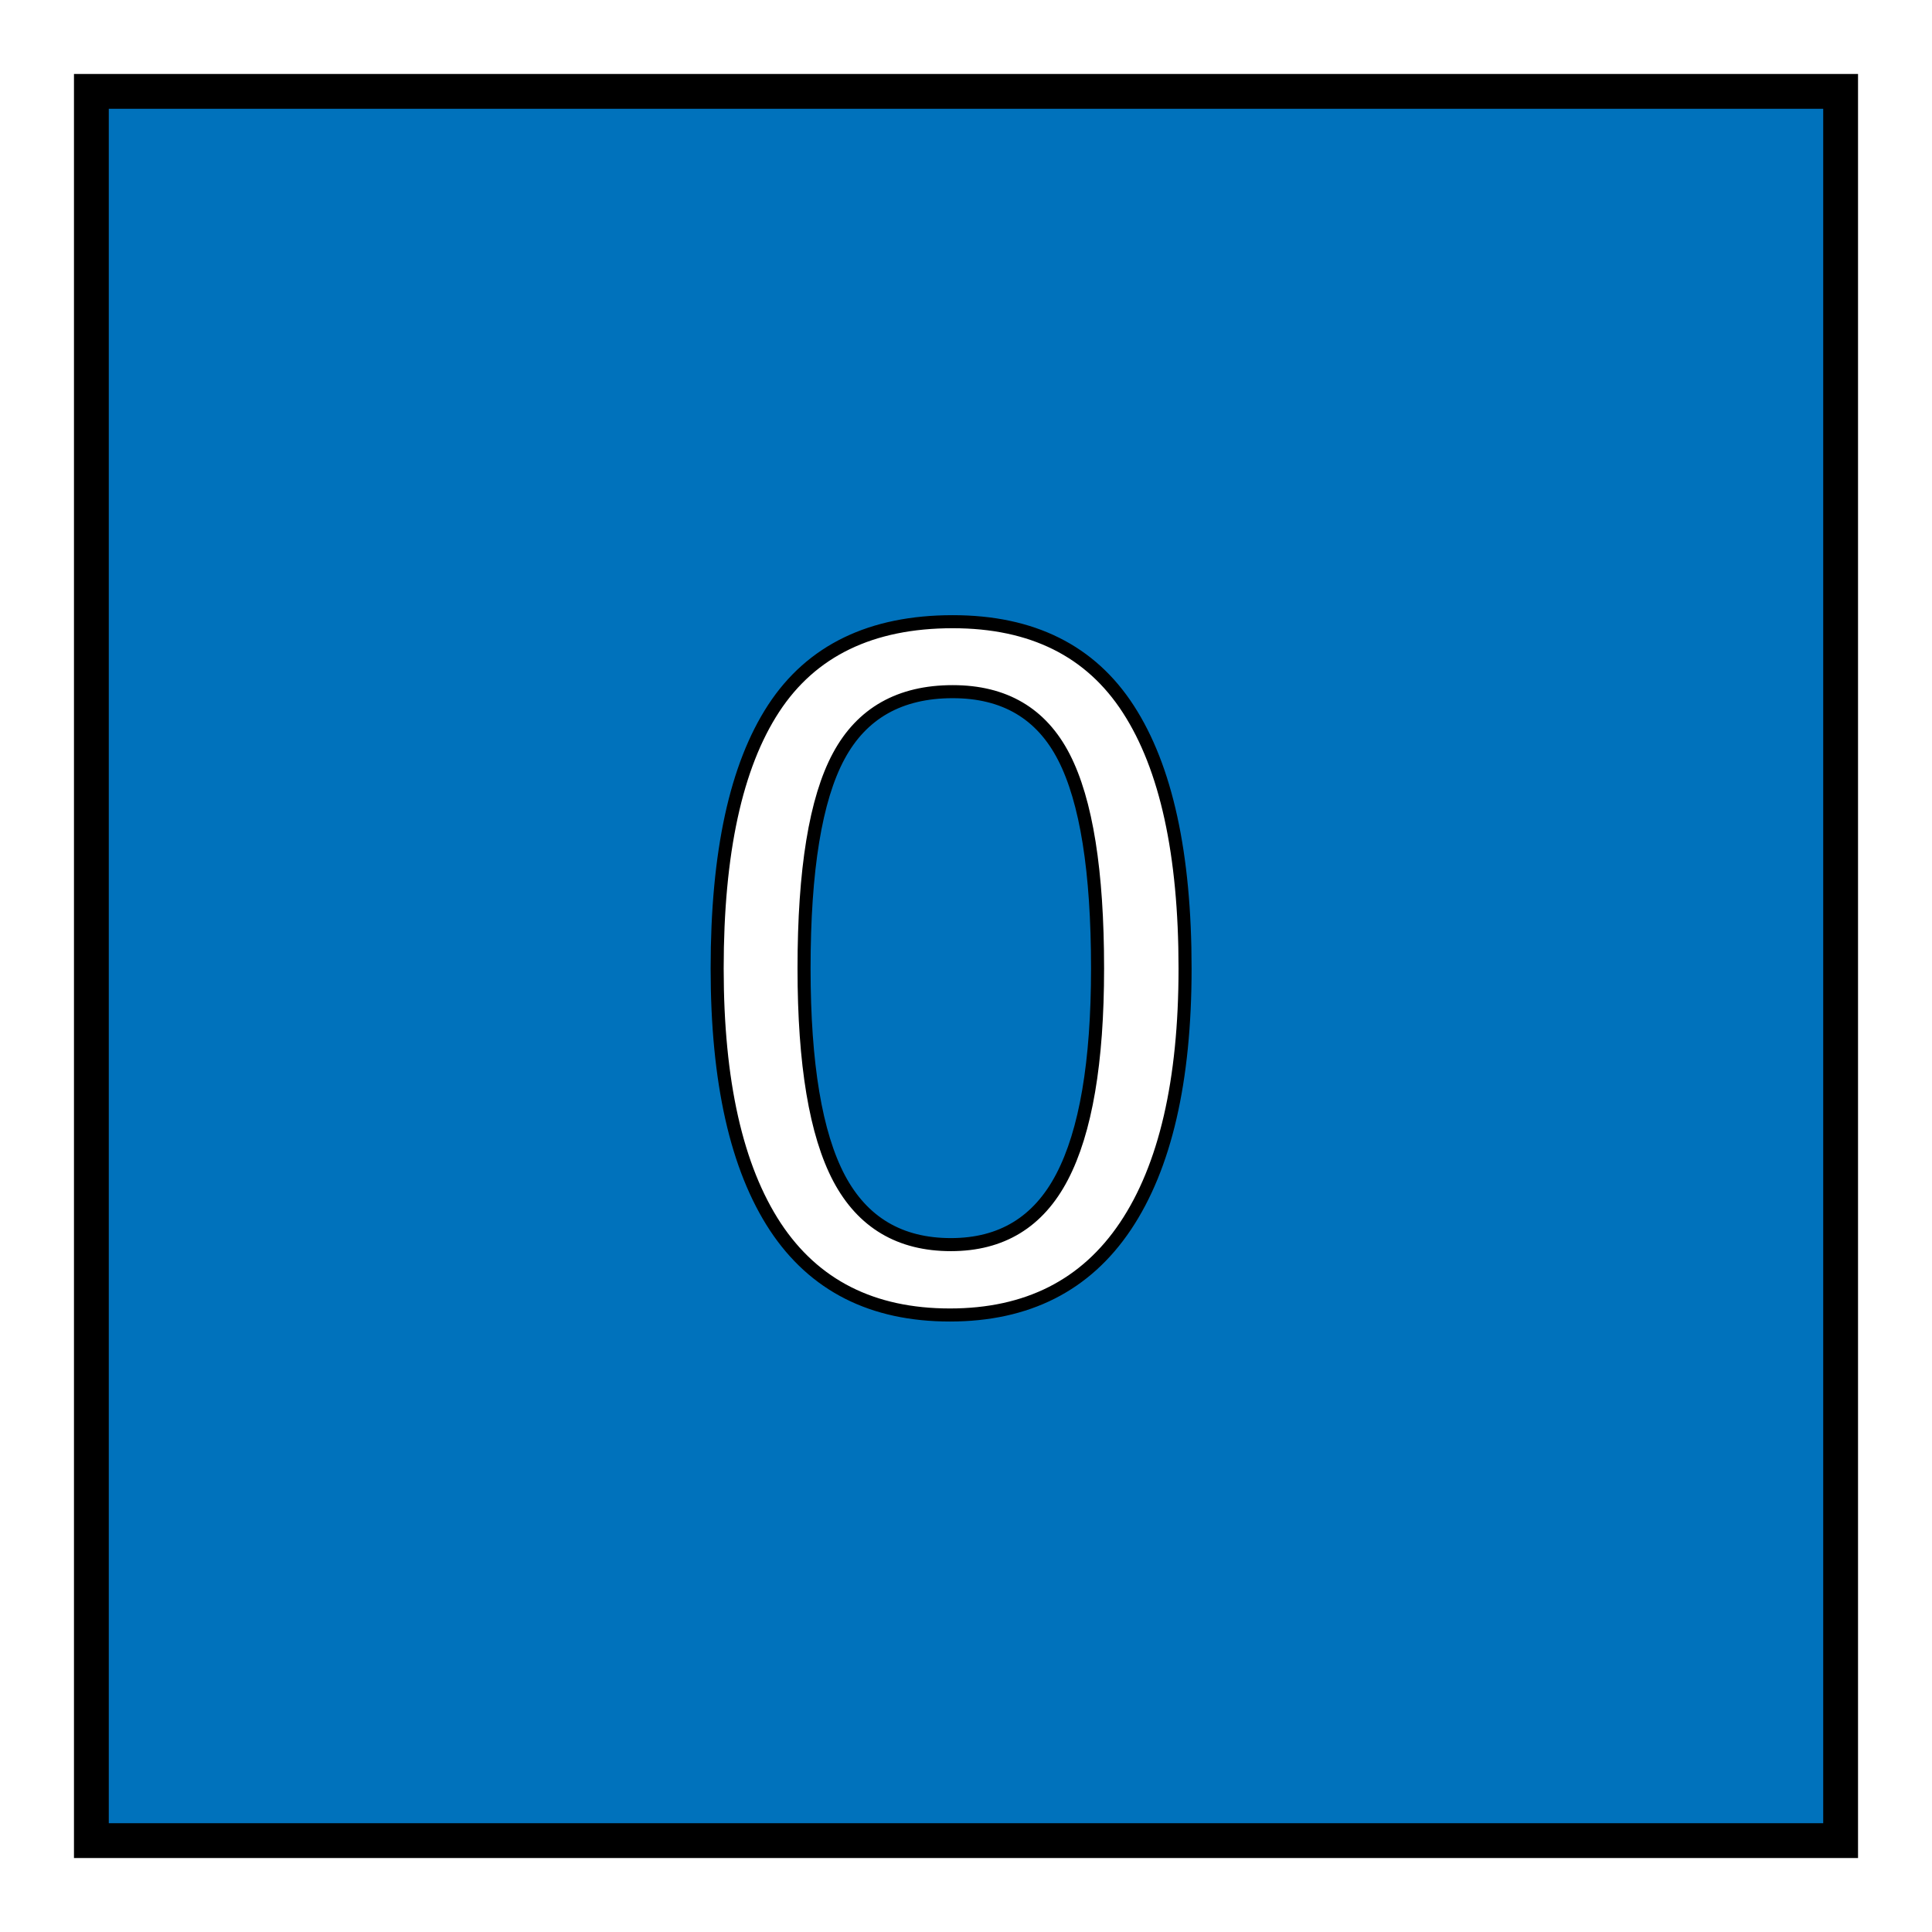
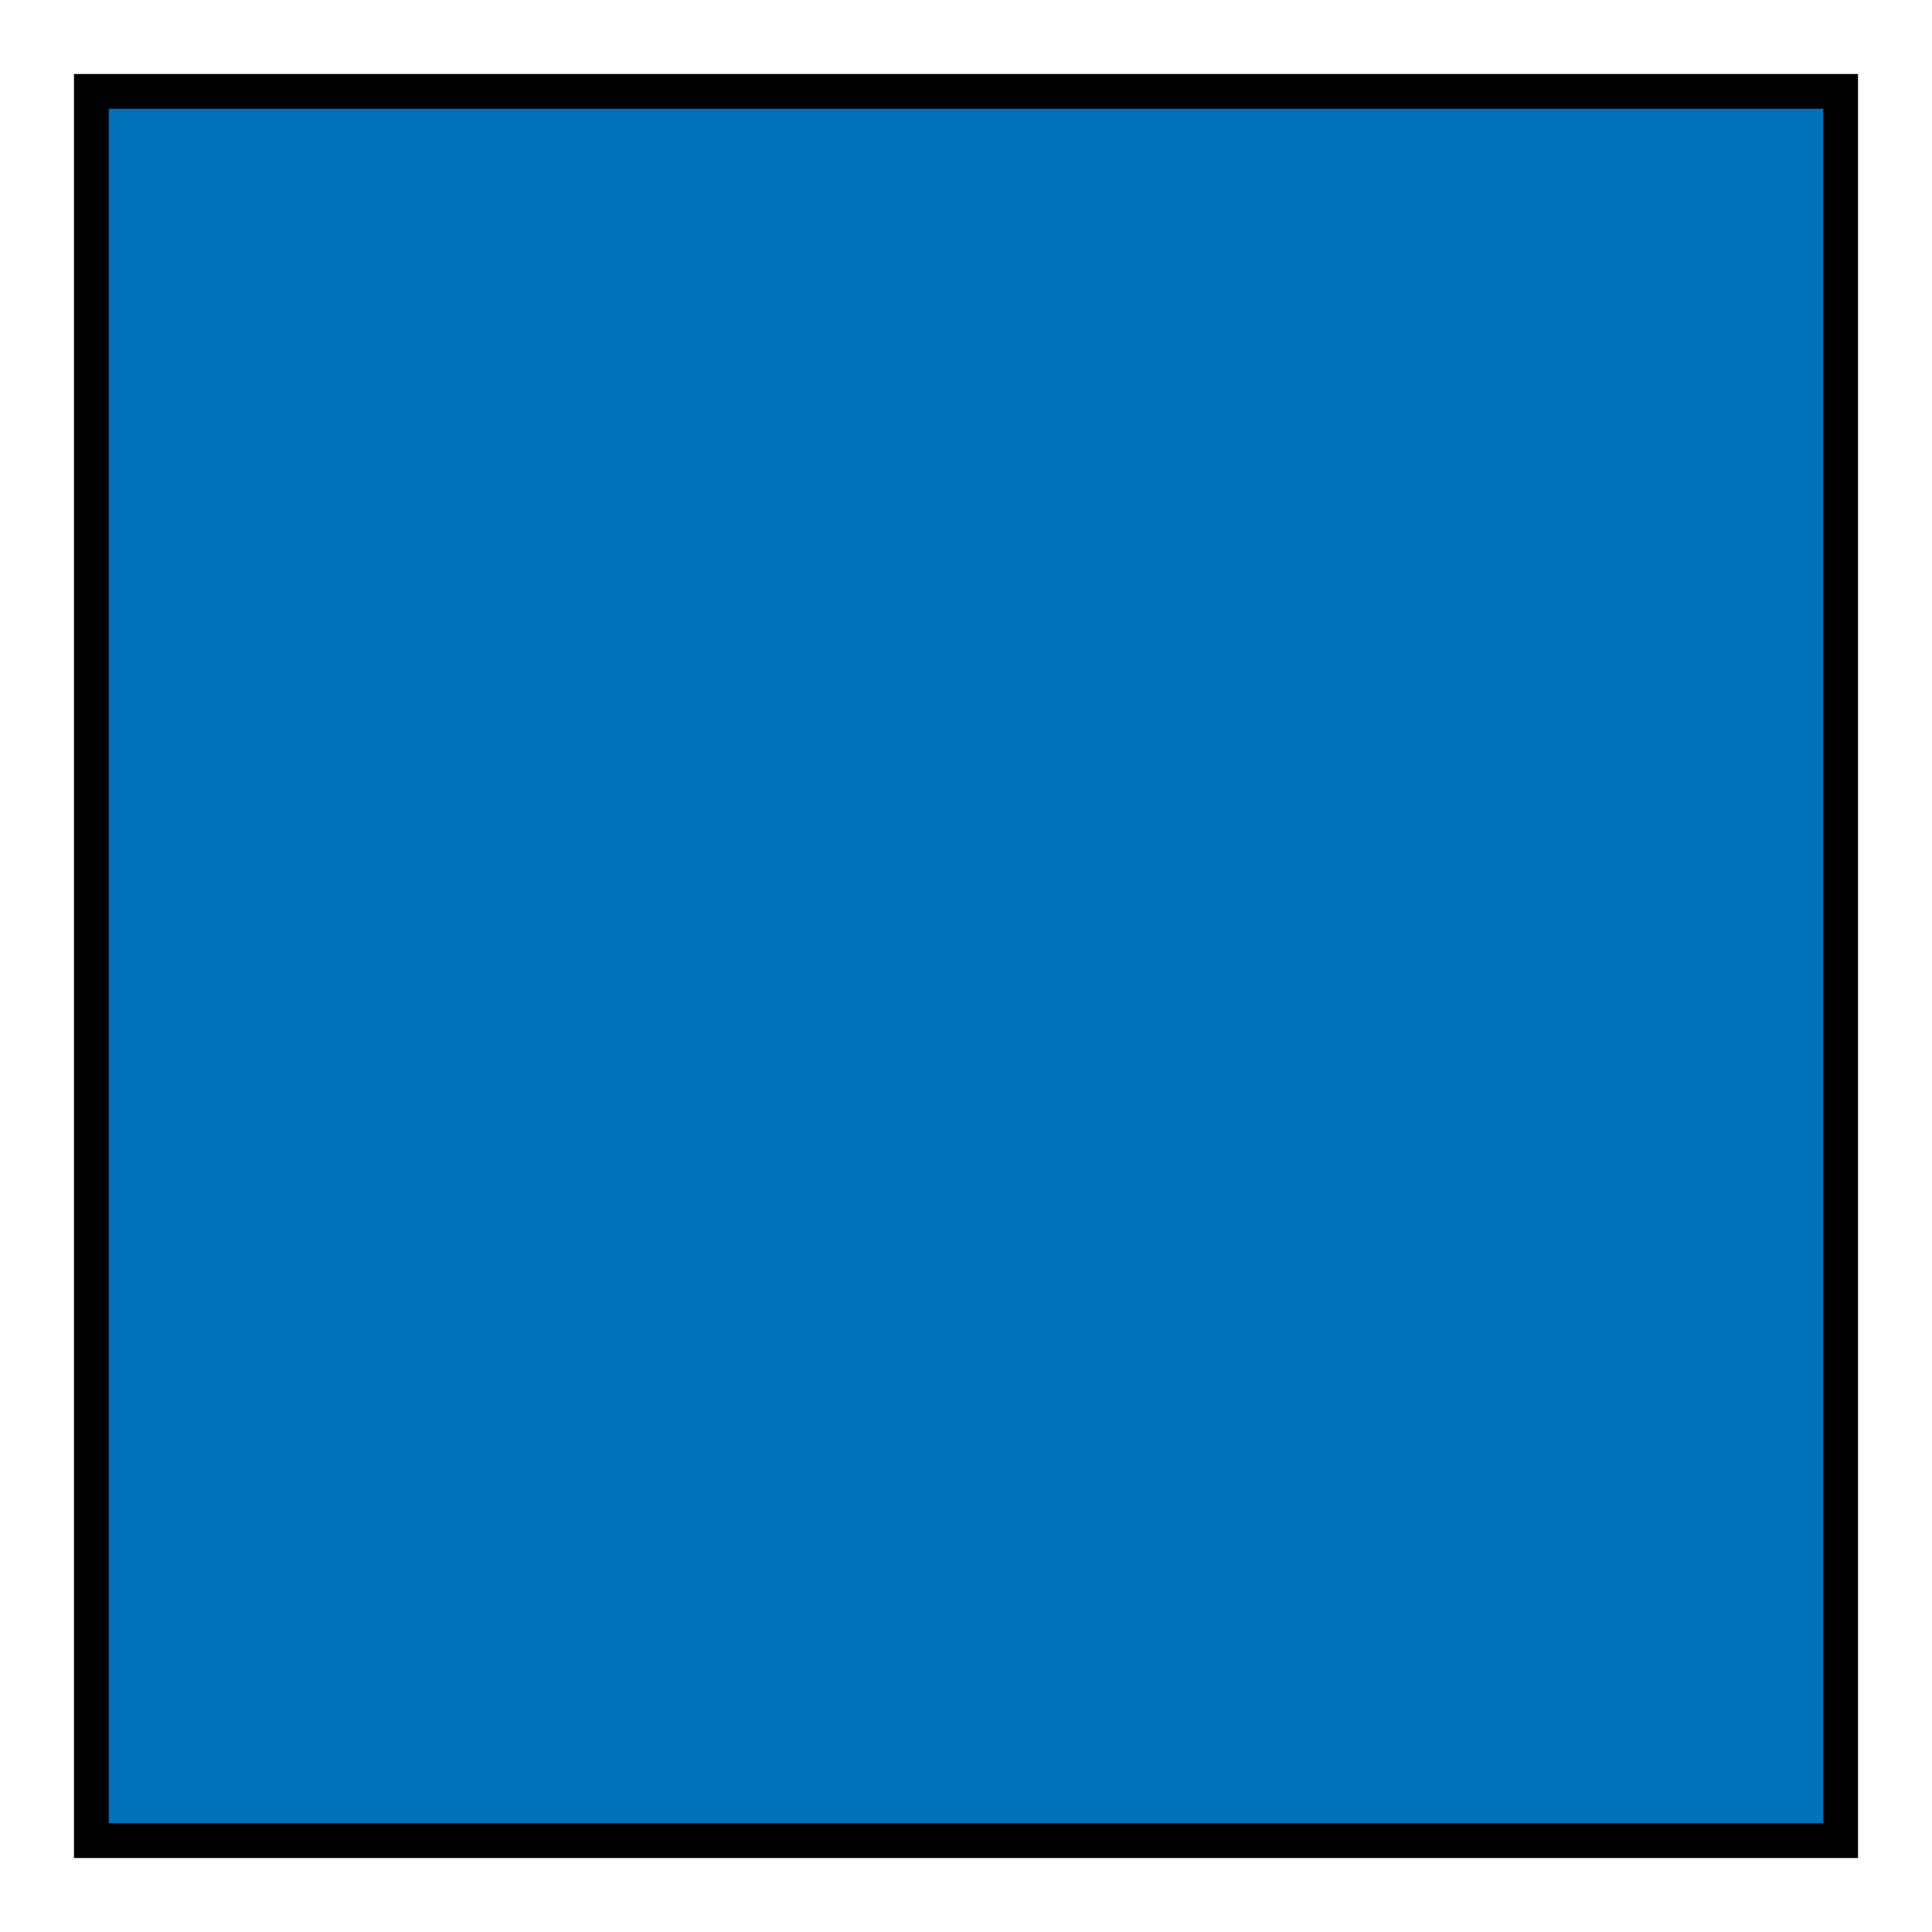
<svg xmlns="http://www.w3.org/2000/svg" style="fill-opacity:1; color-rendering:auto; color-interpolation:auto; text-rendering:auto; stroke:black; stroke-linecap:square; stroke-miterlimit:10; shape-rendering:auto; stroke-opacity:1; fill:black; stroke-dasharray:none; font-weight:normal; stroke-width:1; font-family:'Dialog'; font-style:normal; stroke-linejoin:miter; font-size:12px; stroke-dashoffset:0; image-rendering:auto;" viewBox="0 0 148 148" width="100%" height="100%">
  <defs id="genericDefs" />
  <g>
    <defs id="defs1">
      <clipPath clipPathUnits="userSpaceOnUse" id="clipPath1">
        <path d="M0 0 L148 0 L148 148 L0 148 L0 0 Z" />
      </clipPath>
    </defs>
    <g style="fill:white; stroke:white;">
      <rect x="0" y="0" width="148" style="clip-path:url(#clipPath1); stroke:none;" height="148" />
    </g>
    <g style="fill:white; text-rendering:optimizeSpeed; color-rendering:optimizeSpeed; image-rendering:optimizeSpeed; shape-rendering:crispEdges; stroke:white; color-interpolation:sRGB;">
      <rect x="0" width="148" height="148" y="0" style="stroke:none;" />
      <path d="M7 7 L7 141 L141 141 L141 7 Z" style="fill:rgb(0,114,188); stroke:none;" />
    </g>
    <g style="text-rendering:geometricPrecision; stroke-width:2.667; color-interpolation:linearRGB; color-rendering:optimizeQuality; image-rendering:optimizeQuality;">
      <path d="M141 7 L141 141 L7 141 L7 7 L141 7 L141 7" style="fill:none; fill-rule:evenodd;" />
    </g>
  </g>
-   <text x="52" y="100" id="counter-text">
-     <tspan id="counter" font-size="75px" fill="white" font-family="Arial">0</tspan>
-   </text>
</svg>
